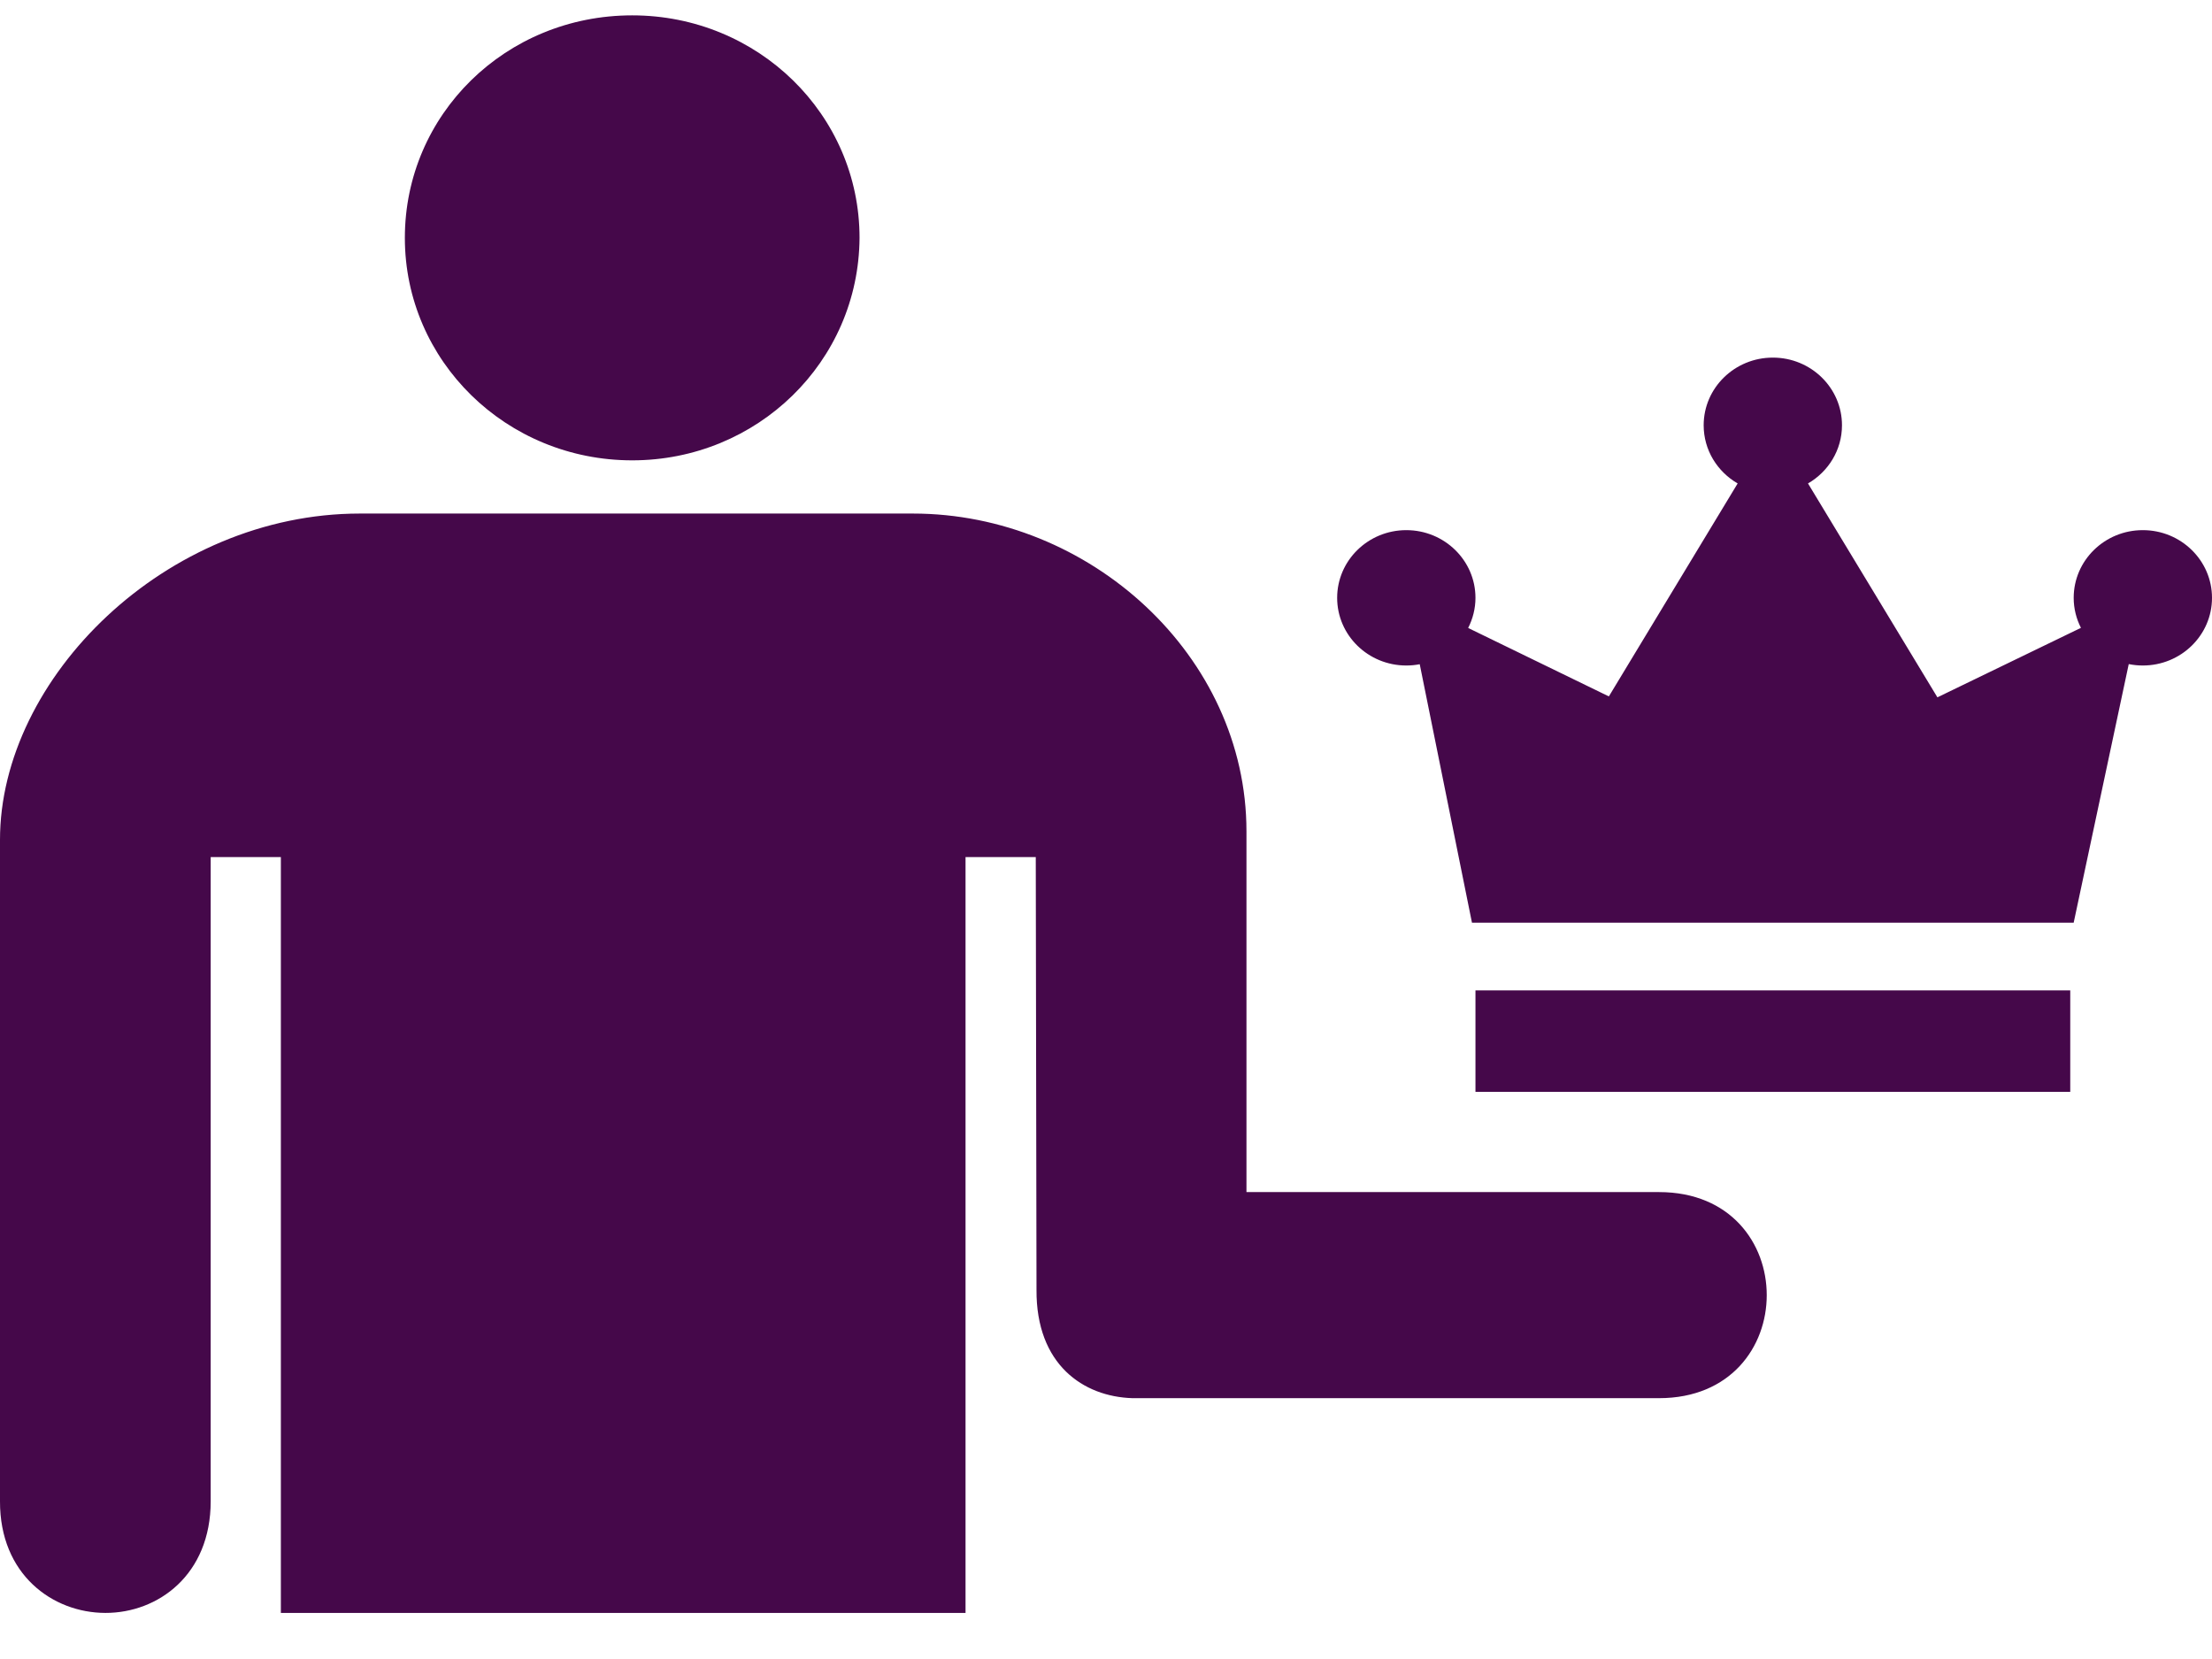
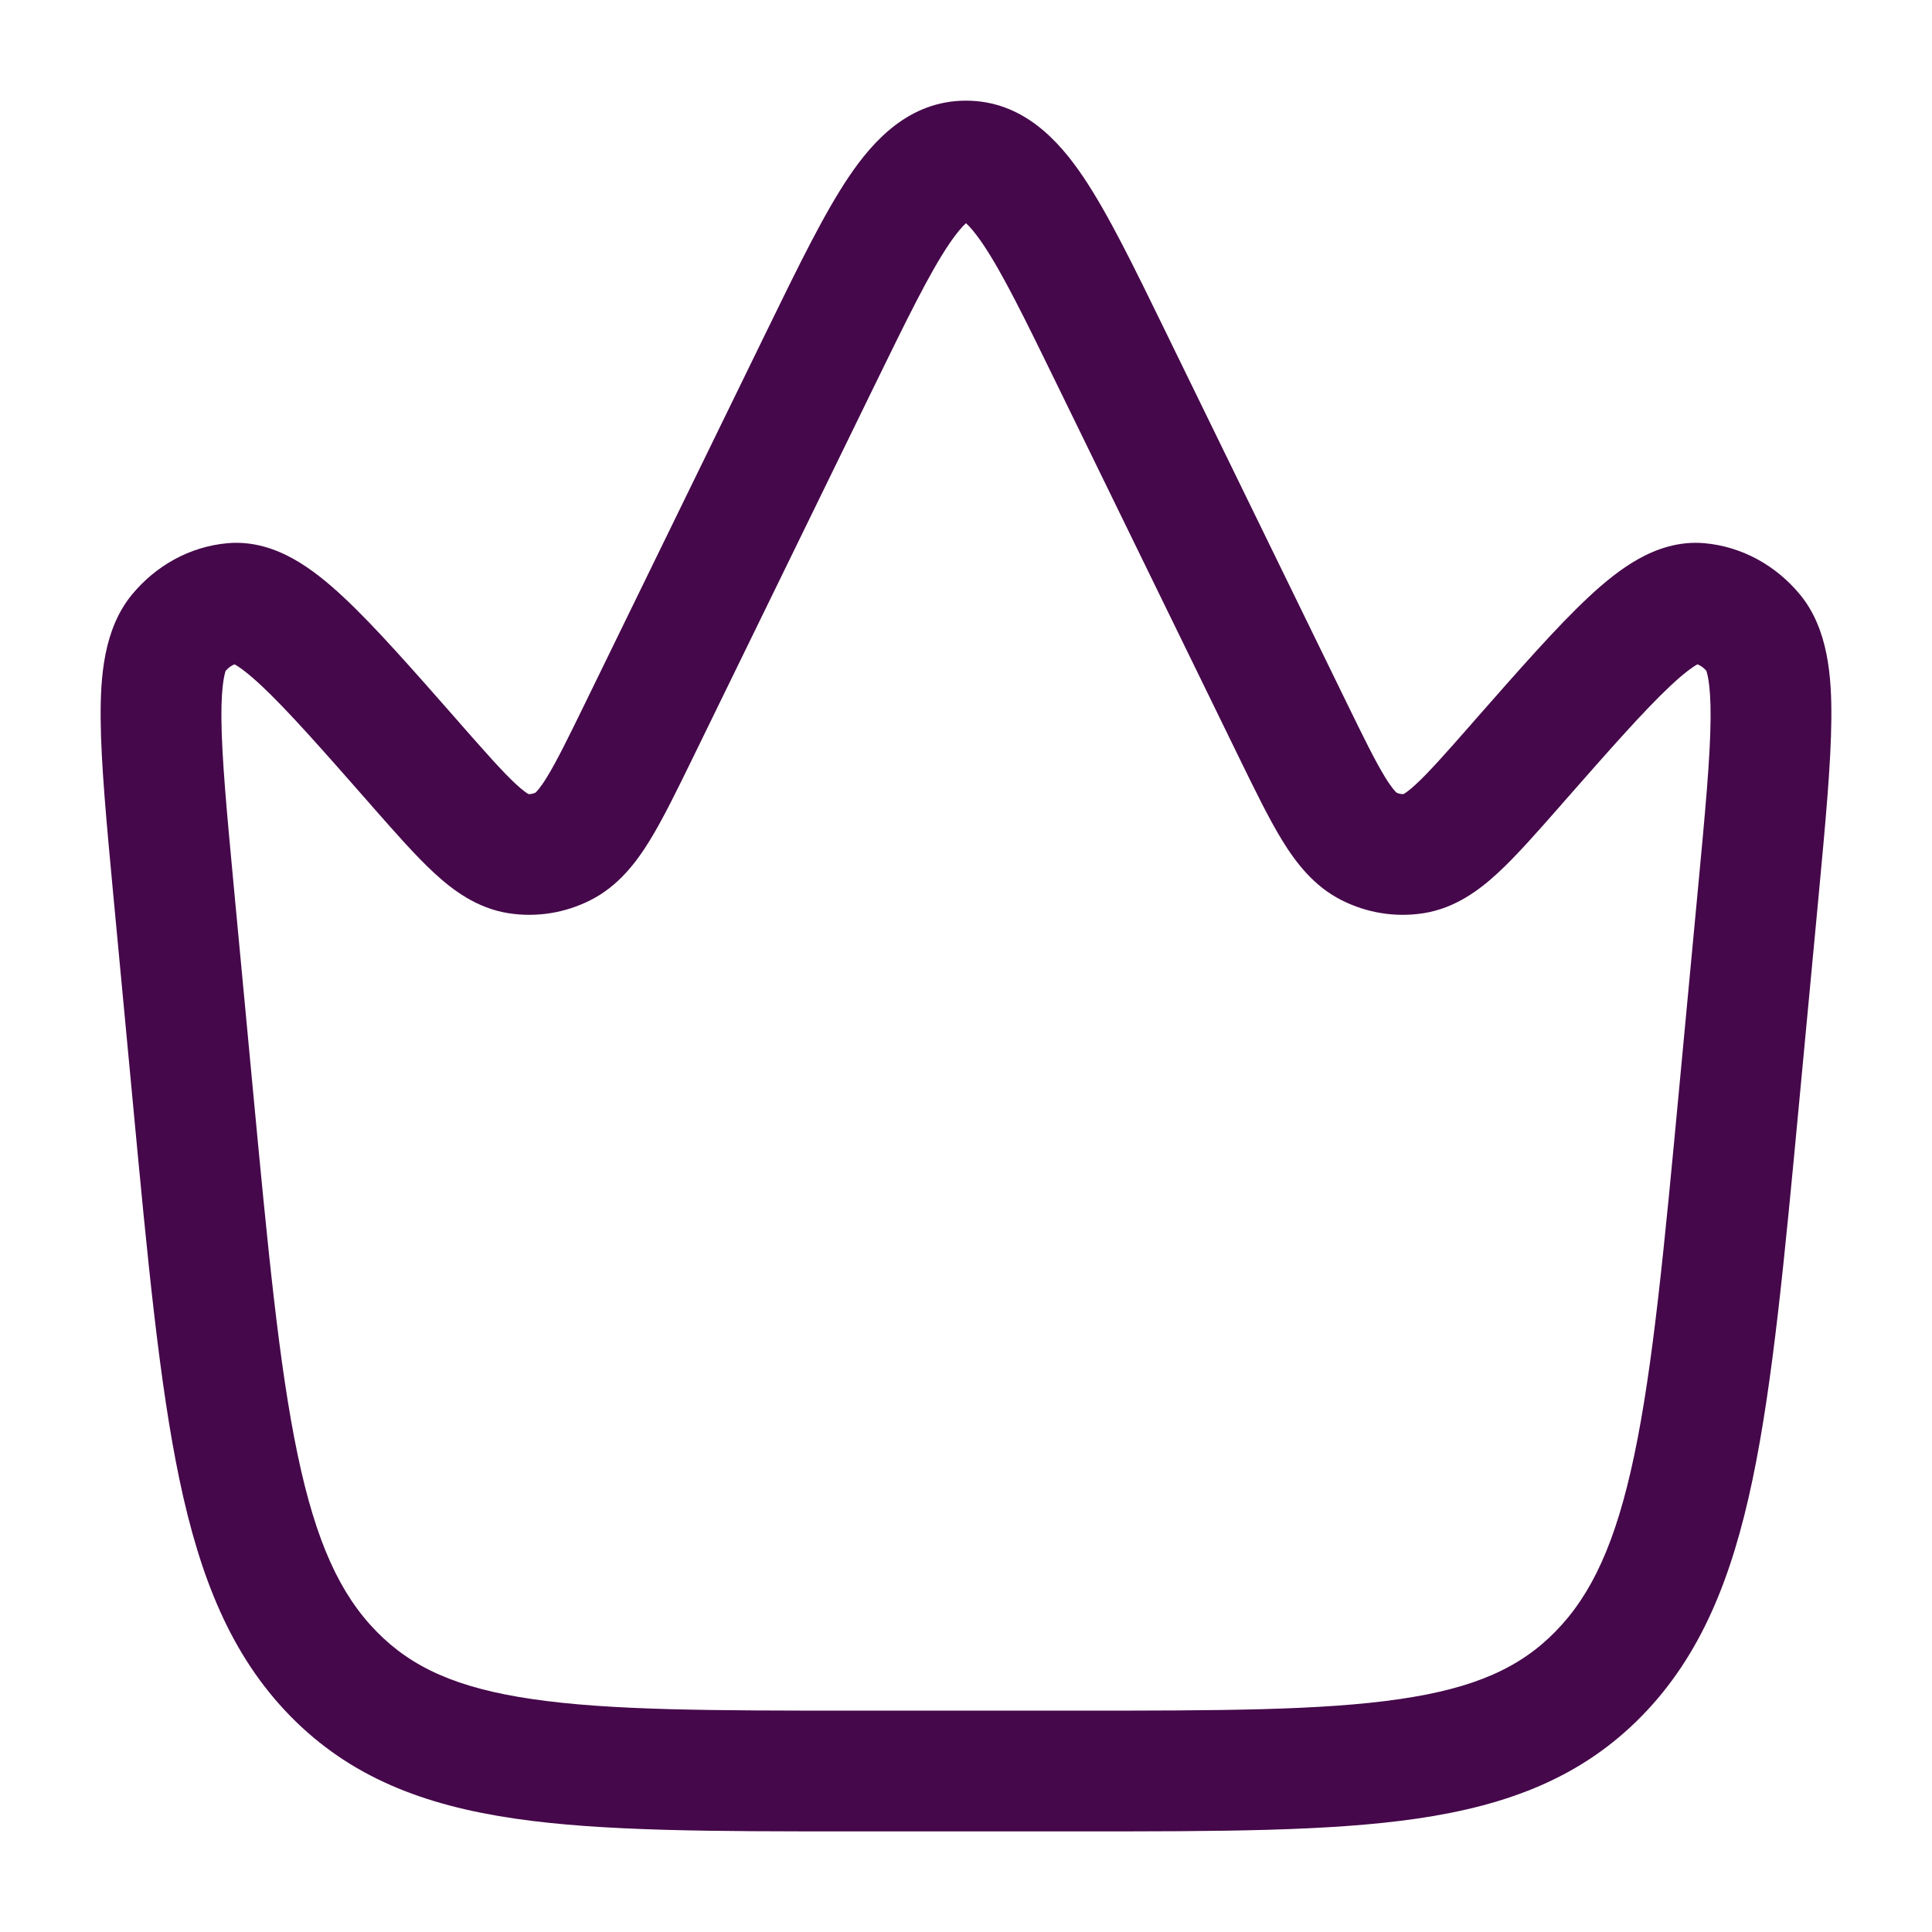
- <svg xmlns="http://www.w3.org/2000/svg" width="36" height="27" viewBox="0 0 36 27" fill="none">
-   <path d="M6.589 3.871C6.589 1.866 8.227 0.25 10.289 0.25C12.337 0.25 13.989 1.866 13.989 3.871C13.976 5.888 12.324 7.492 10.289 7.492C8.241 7.492 6.589 5.875 6.589 3.871ZM27 19.401H20.286V13.53C20.286 10.669 17.731 8.358 14.857 8.358H5.857C2.702 8.358 -0.001 11.033 1.19743e-05 13.669V24.433C-0.004 25.626 0.857 26.248 1.714 26.25C2.573 26.252 3.429 25.629 3.429 24.433V13.949H4.571V26.25H15.714V13.949H16.857L16.869 20.99C16.861 22.21 17.632 22.73 18.429 22.755H27C29.338 22.755 29.338 19.401 27 19.401ZM24.013 16.118H33.693V17.77H24.013V16.118ZM34.874 8.628C34.253 8.628 33.749 9.121 33.749 9.73C33.749 9.905 33.792 10.071 33.867 10.218L31.531 11.349L29.425 7.868C29.756 7.676 29.978 7.325 29.978 6.921C29.978 6.313 29.474 5.82 28.853 5.82C28.231 5.82 27.727 6.313 27.727 6.921C27.727 7.325 27.949 7.676 28.28 7.868L26.184 11.334L23.894 10.22C23.969 10.072 24.013 9.906 24.013 9.73C24.013 9.122 23.509 8.628 22.887 8.628C22.266 8.628 21.762 9.122 21.762 9.73C21.762 10.338 22.266 10.831 22.887 10.831C22.962 10.831 23.035 10.824 23.106 10.81L23.956 15.016H33.749L34.645 10.808C34.719 10.823 34.796 10.831 34.874 10.831C35.496 10.831 36 10.338 36 9.73C36 9.122 35.496 8.628 34.874 8.628Z" fill="#45084A" />
+ <svg xmlns="http://www.w3.org/2000/svg" width="40" height="40" viewBox="0 0 40 40" fill="none">
+   <path fill-rule="evenodd" clip-rule="evenodd" d="M19.646 5.059C19.245 5.654 18.788 6.584 18.102 7.99L14.347 15.684C14.016 16.362 13.728 16.952 13.453 17.4C13.171 17.858 12.8 18.348 12.221 18.639C11.698 18.902 11.11 18.998 10.527 18.907C9.872 18.803 9.374 18.43 8.985 18.07C8.607 17.721 8.185 17.24 7.705 16.695L7.664 16.647C6.649 15.492 5.951 14.7 5.41 14.194C5.142 13.944 4.967 13.816 4.858 13.755C4.858 13.755 4.857 13.755 4.857 13.754C4.801 13.775 4.735 13.815 4.671 13.89C4.671 13.89 4.671 13.89 4.671 13.89C4.675 13.892 4.578 14.09 4.584 14.866C4.59 15.678 4.695 16.809 4.847 18.427L5.229 22.486C5.547 25.86 5.777 28.284 6.163 30.122C6.544 31.939 7.046 33.013 7.794 33.777C8.523 34.523 9.46 34.95 11.021 35.178C12.633 35.414 14.742 35.417 17.733 35.417H22.267C25.258 35.417 27.367 35.414 28.979 35.178C30.54 34.95 31.477 34.523 32.206 33.777C32.954 33.013 33.456 31.939 33.837 30.122C34.223 28.284 34.453 25.86 34.77 22.486L35.152 18.427C35.305 16.809 35.41 15.678 35.416 14.866C35.422 14.09 35.325 13.892 35.329 13.89C35.33 13.889 35.333 13.894 35.339 13.901C35.271 13.819 35.202 13.776 35.143 13.754C35.143 13.755 35.142 13.755 35.142 13.755C35.033 13.816 34.857 13.944 34.59 14.194C34.049 14.7 33.351 15.492 32.336 16.647L32.295 16.695C31.815 17.24 31.393 17.721 31.015 18.07C30.626 18.43 30.128 18.803 29.473 18.907C28.89 18.998 28.302 18.902 27.779 18.639C27.2 18.348 26.829 17.858 26.547 17.4C26.272 16.952 25.984 16.362 25.653 15.684L21.898 7.99C21.212 6.584 20.755 5.654 20.354 5.059C20.185 4.808 20.068 4.682 20 4.621C19.932 4.682 19.815 4.808 19.646 5.059ZM20.073 4.569C20.073 4.57 20.068 4.573 20.058 4.576C20.068 4.57 20.073 4.568 20.073 4.569ZM19.942 4.576C19.932 4.573 19.927 4.57 19.927 4.569C19.926 4.568 19.932 4.57 19.942 4.576ZM17.572 3.663C18.075 2.916 18.823 2.084 20 2.084C21.177 2.084 21.925 2.916 22.428 3.663C22.938 4.42 23.471 5.511 24.102 6.805L27.873 14.533C28.238 15.281 28.473 15.759 28.677 16.091C28.818 16.321 28.896 16.395 28.914 16.411C28.966 16.435 29.014 16.443 29.059 16.44C29.088 16.424 29.169 16.373 29.318 16.235C29.588 15.985 29.924 15.605 30.458 14.998L30.506 14.942C31.461 13.856 32.24 12.968 32.883 12.368C33.212 12.06 33.558 11.776 33.922 11.573C34.292 11.366 34.756 11.2 35.286 11.246C36.074 11.316 36.774 11.714 37.265 12.307C37.856 13.022 37.923 14.022 37.916 14.886C37.909 15.819 37.792 17.058 37.648 18.597L37.252 22.8C36.944 26.076 36.702 28.642 36.284 30.636C35.858 32.666 35.217 34.273 33.994 35.525C32.752 36.795 31.226 37.376 29.34 37.652C27.527 37.917 25.236 37.917 22.366 37.917H17.634C14.764 37.917 12.473 37.917 10.659 37.652C8.774 37.376 7.248 36.795 6.006 35.525C4.783 34.273 4.142 32.666 3.716 30.636C3.298 28.642 3.056 26.076 2.748 22.8L2.352 18.597C2.208 17.058 2.091 15.819 2.084 14.886C2.077 14.022 2.144 13.022 2.735 12.307C3.226 11.714 3.925 11.316 4.714 11.246C5.244 11.2 5.708 11.366 6.078 11.573C6.442 11.776 6.788 12.06 7.117 12.368C7.76 12.968 8.539 13.856 9.494 14.942L9.542 14.998C10.076 15.605 10.412 15.985 10.682 16.235C10.831 16.373 10.912 16.424 10.941 16.44C10.986 16.443 11.034 16.435 11.086 16.411C11.104 16.395 11.182 16.321 11.323 16.091C11.527 15.759 11.762 15.281 12.127 14.533L15.898 6.805C16.529 5.511 17.062 4.42 17.572 3.663Z" fill="#45084A" />
</svg>
